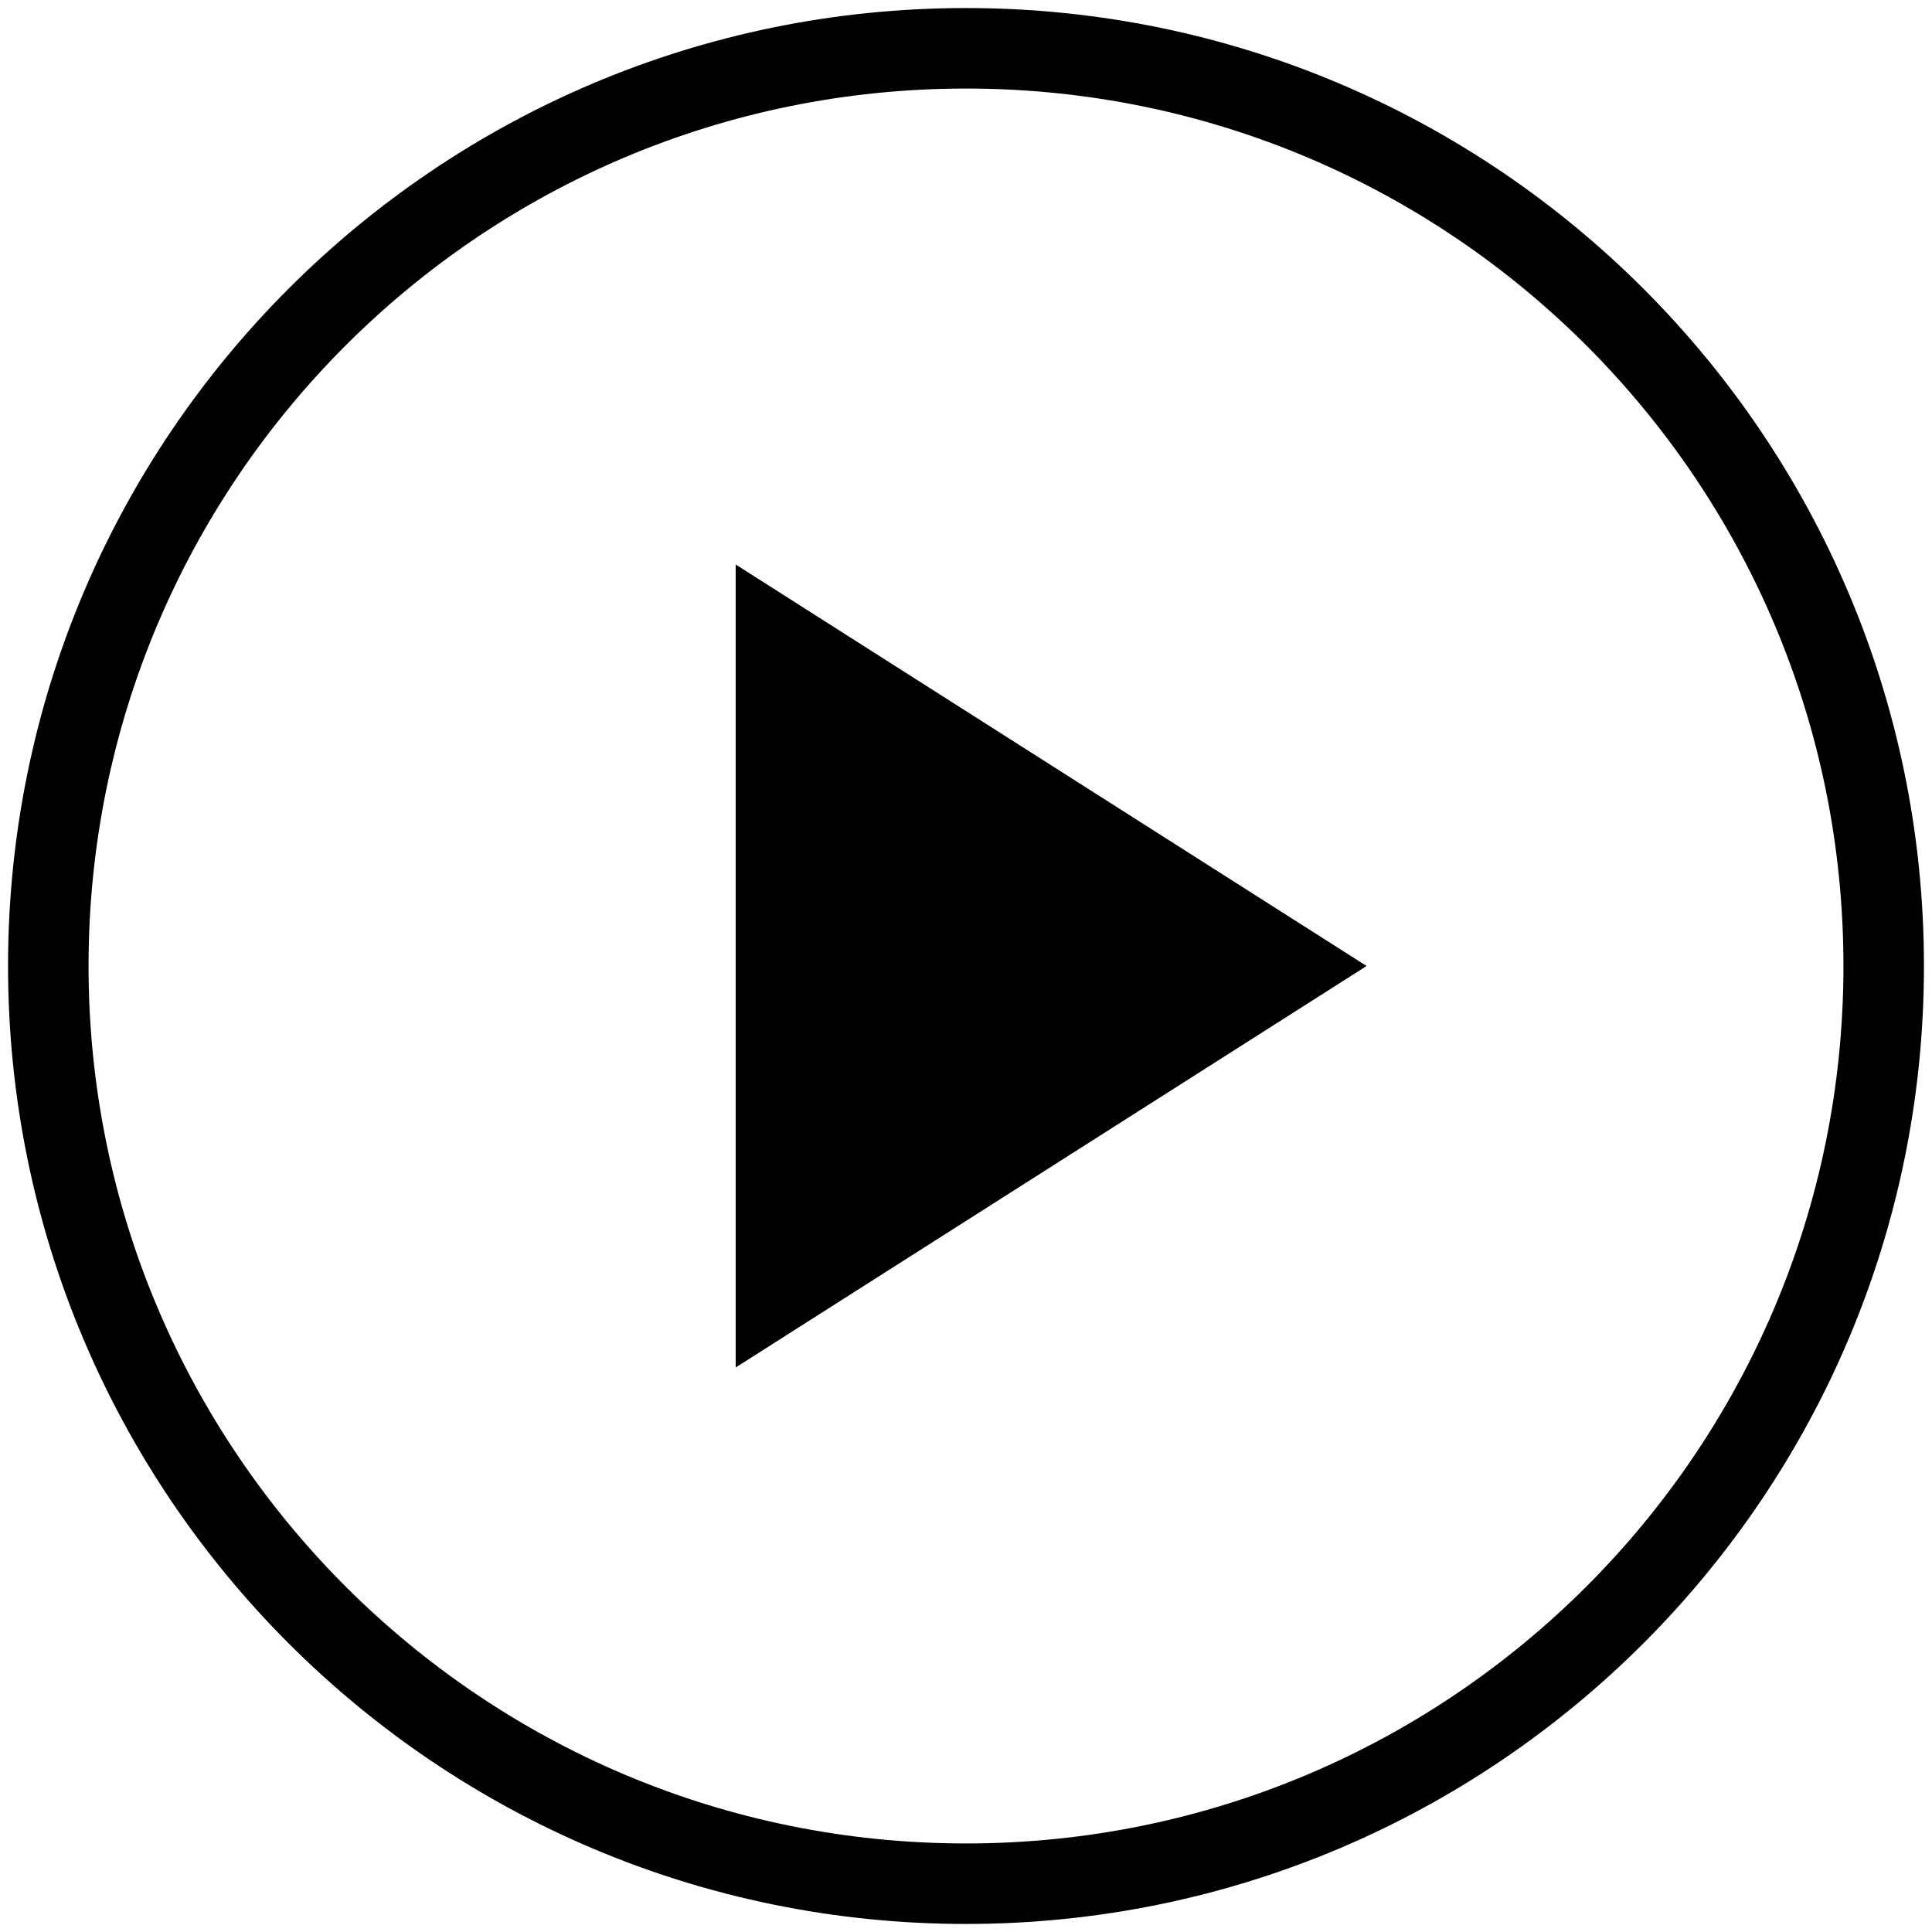
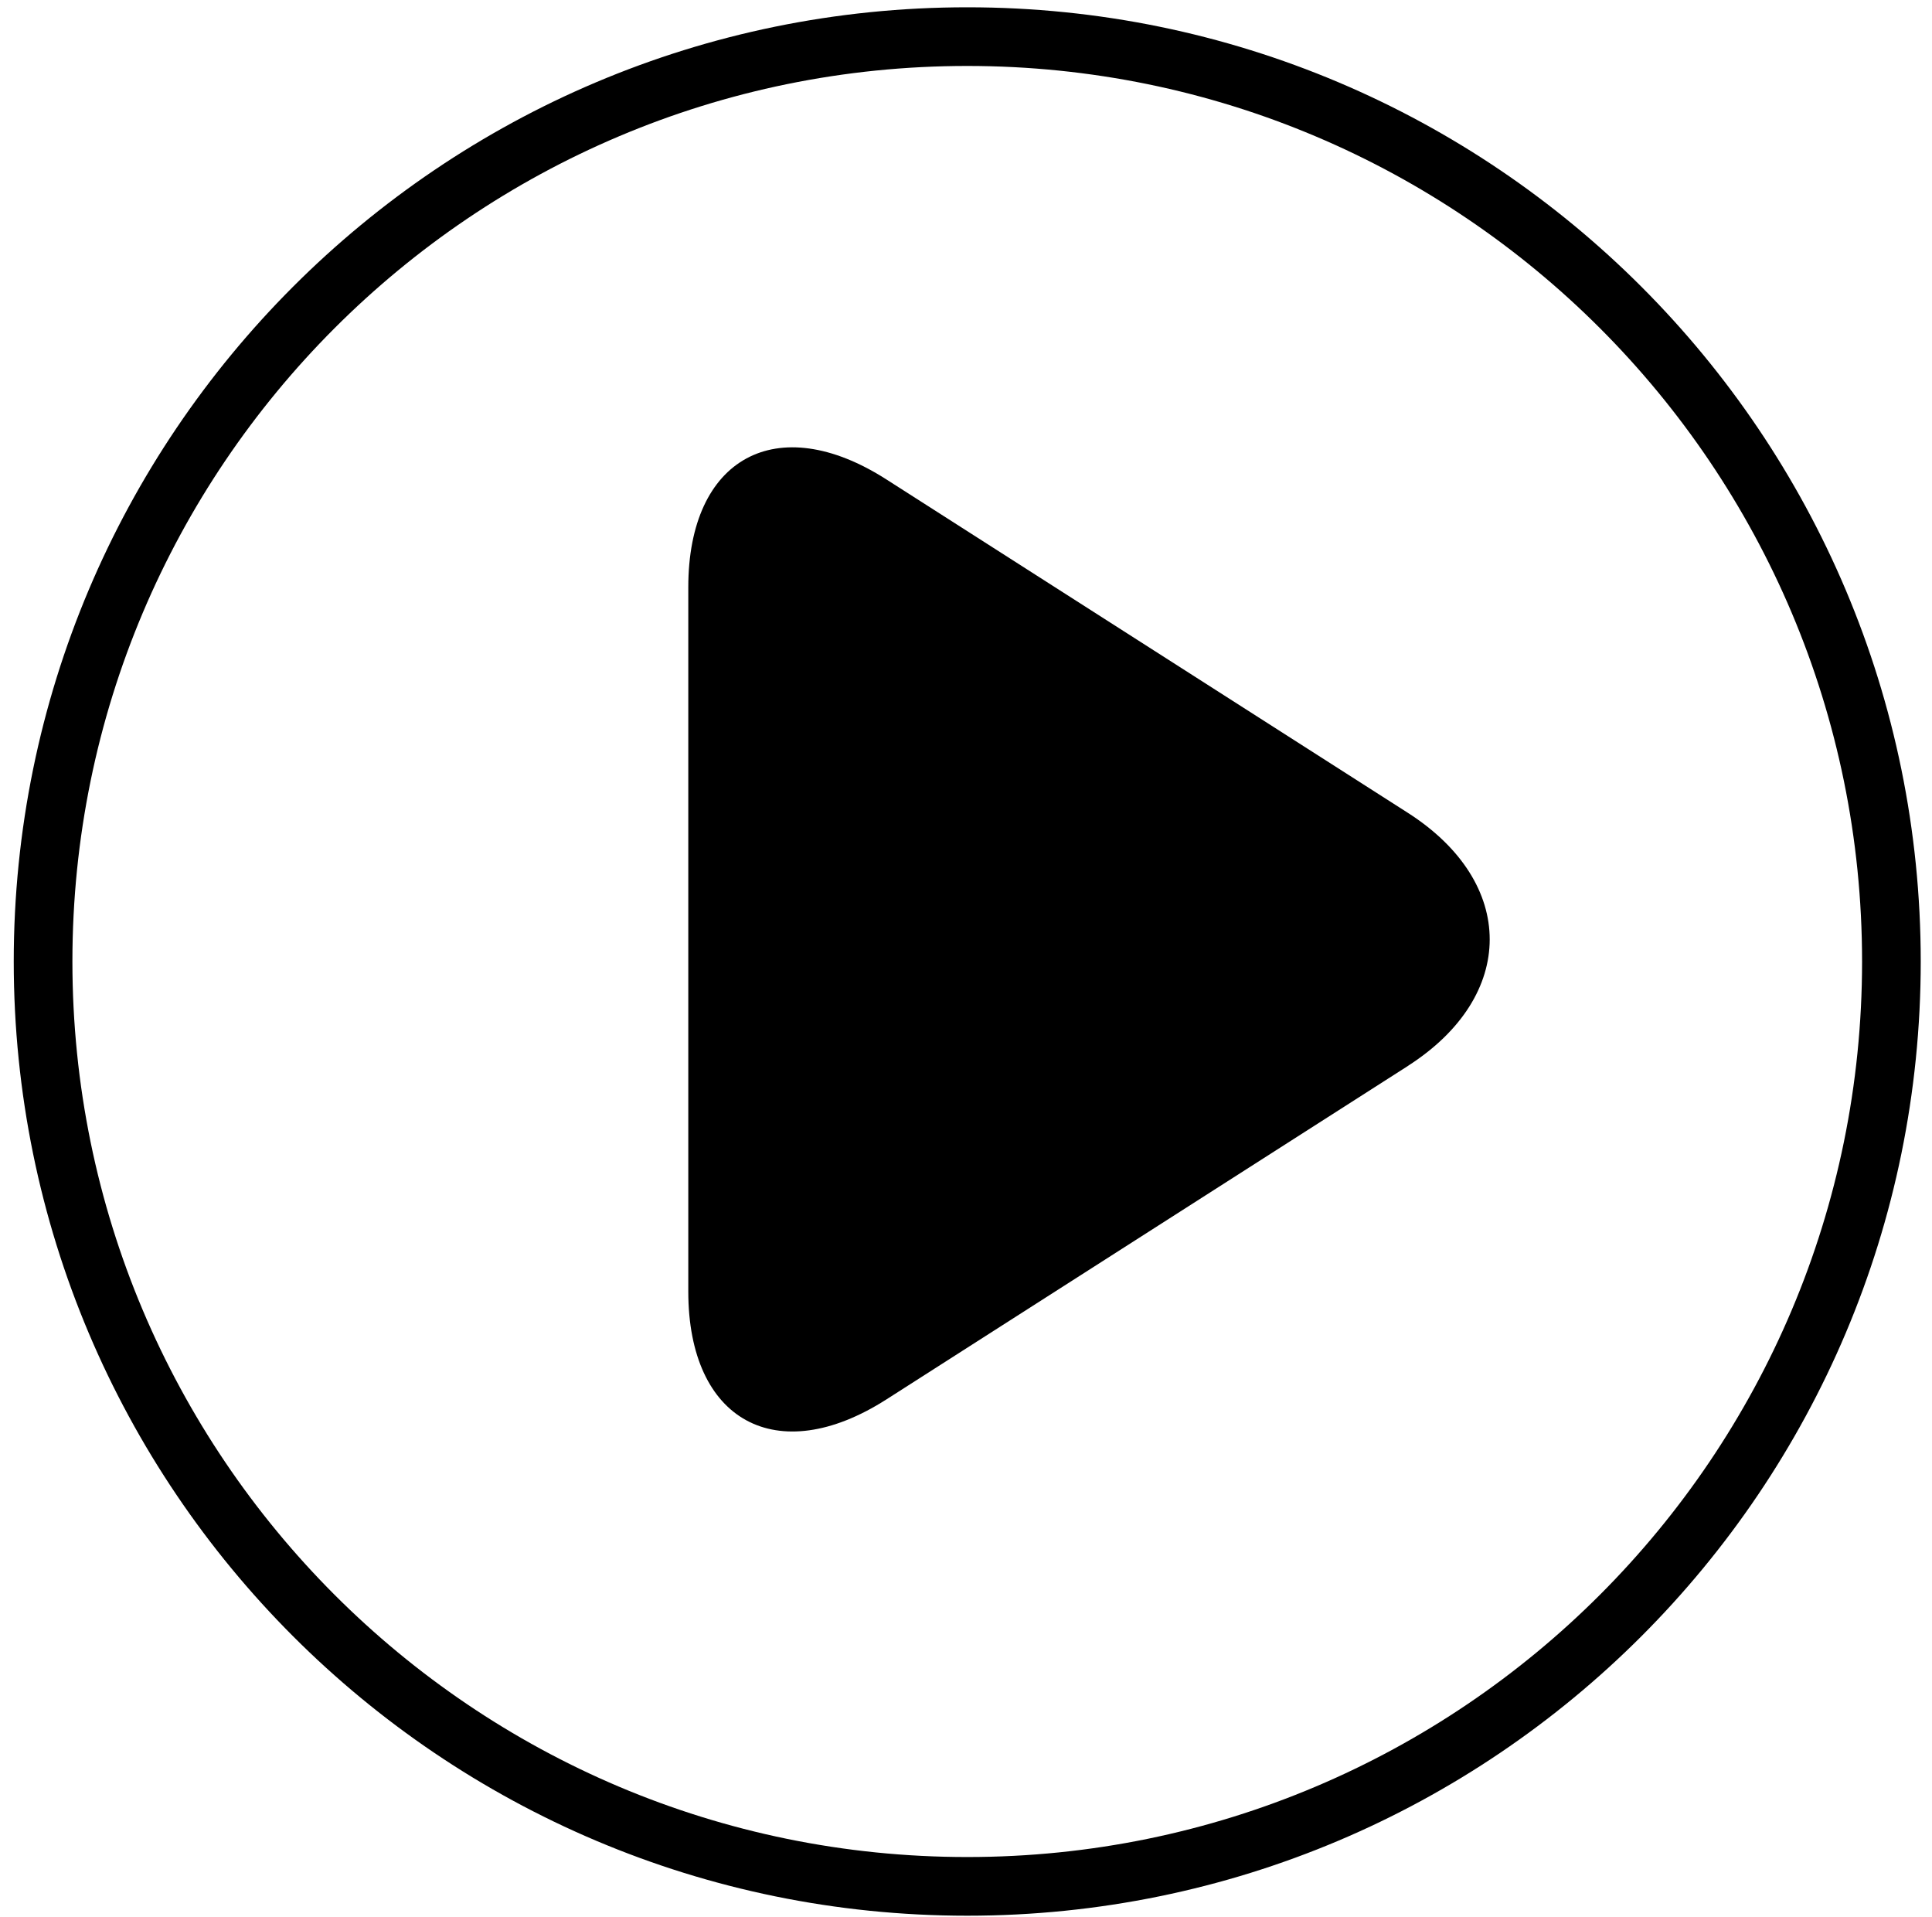
- <svg xmlns="http://www.w3.org/2000/svg" width="120" height="120" viewBox="0 0 120 120">
-   <g transform="translate(3 3)" fill="none" fill-rule="evenodd">
-     <circle stroke="#000" stroke-width="5" cx="57" cy="57" r="57" />
-     <path fill="#000" d="M81.882 57L42.694 32.062v49.875" />
+ <svg xmlns="http://www.w3.org/2000/svg" width="124" height="123" viewBox="0 0 124 123">
+   <g fill="#000" fill-rule="evenodd">
+     <path d="M62.08 122.925c33.797 0 61.197-27.414 61.197-61.23C123.273 27.88 95.88.468 62.085.468 28.282.468.882 27.874.882 61.698c0 33.813 27.4 61.227 61.2 61.227h-.002zm0-3.765c-31.72 0-57.433-25.728-57.433-57.464C4.647 29.96 30.36 4.232 62.08 4.232s57.432 25.724 57.432 57.464c0 31.736-25.713 57.464-57.427 57.464h-.004z" />
+     <path d="M90.354 68.405L56.886 89.8c-7.025 4.487-12.71 1.38-12.71-6.928V37.685c0-8.32 5.7-11.407 12.706-6.927l33.47 21.394c7.02 4.488 7.008 11.77 0 16.25l.002.003z" />
  </g>
</svg>
